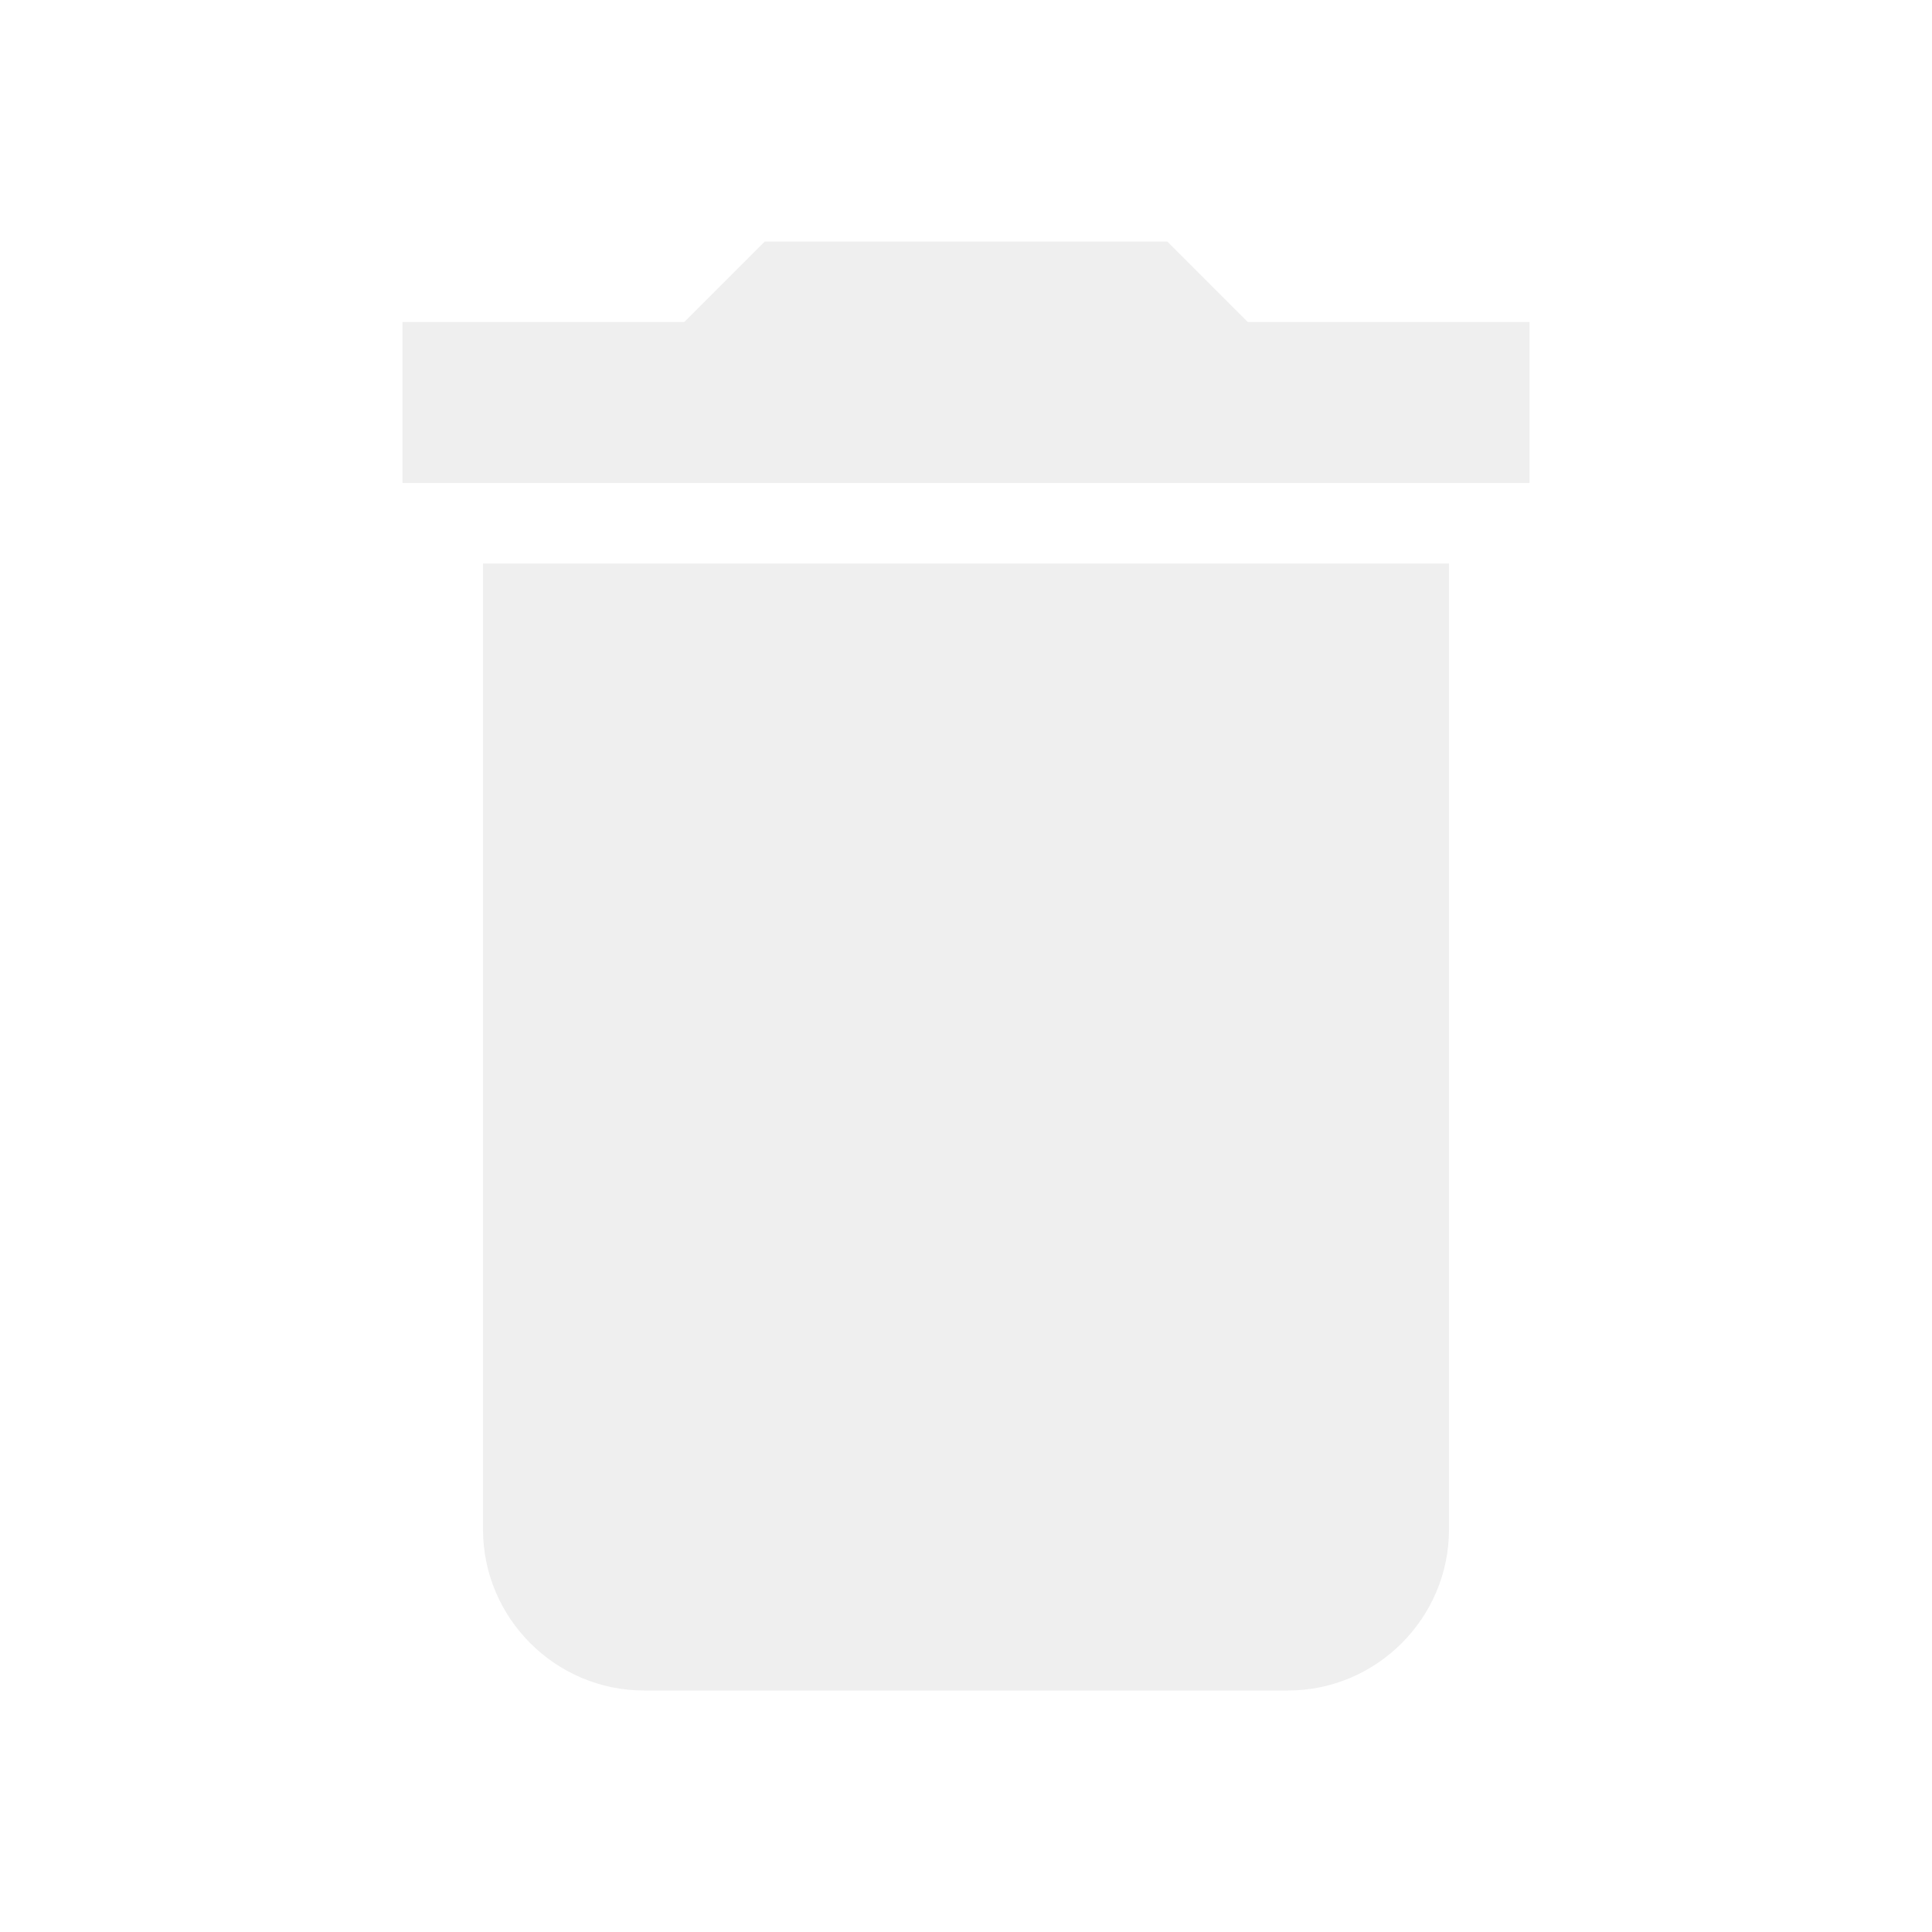
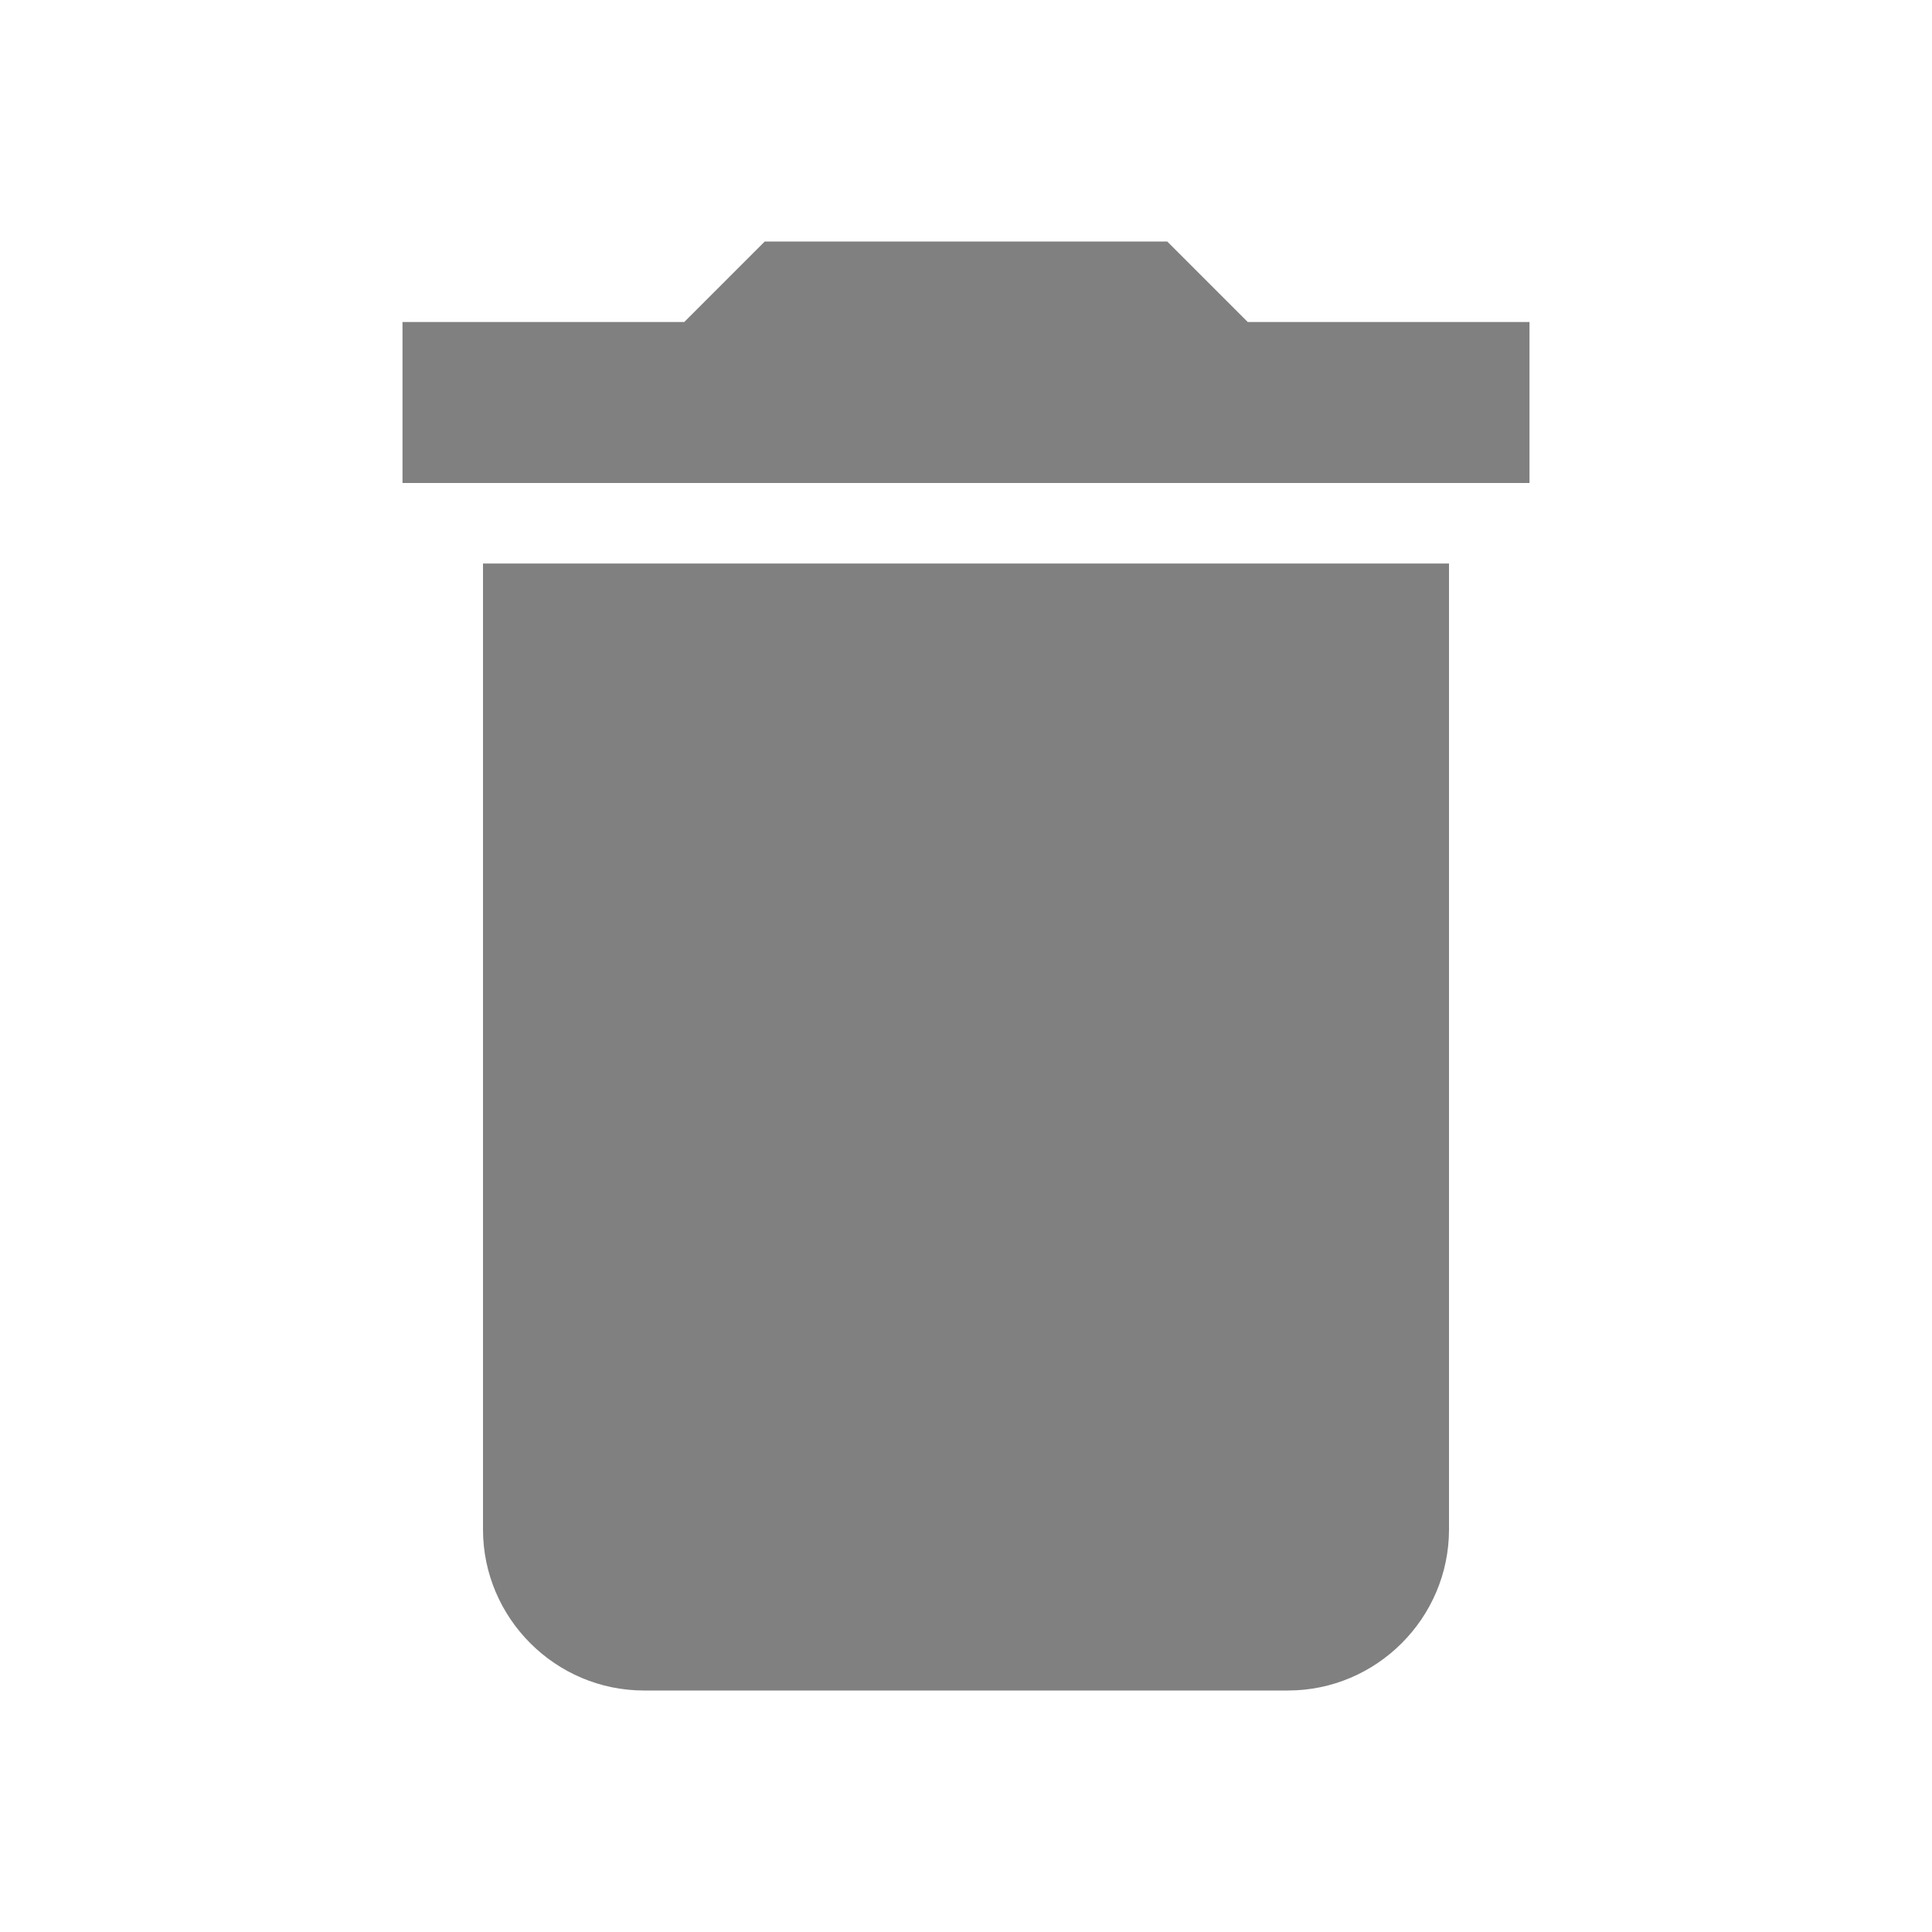
<svg xmlns="http://www.w3.org/2000/svg" class="MuiSvgIcon-root" focusable="false" viewBox="0 0 24 24" aria-hidden="true">
-   <path d="M6 19c0 1.1.9 2 2 2h8c1.1 0 2-.9 2-2V7H6v12zM19 4h-3.5l-1-1h-5l-1 1H5v2h14V4z" fill="#EFEFEF" />
+   <path d="M6 19c0 1.1.9 2 2 2h8c1.1 0 2-.9 2-2V7H6v12zM19 4h-3.5l-1-1h-5l-1 1H5v2h14V4z" fill="grey" />
</svg>
